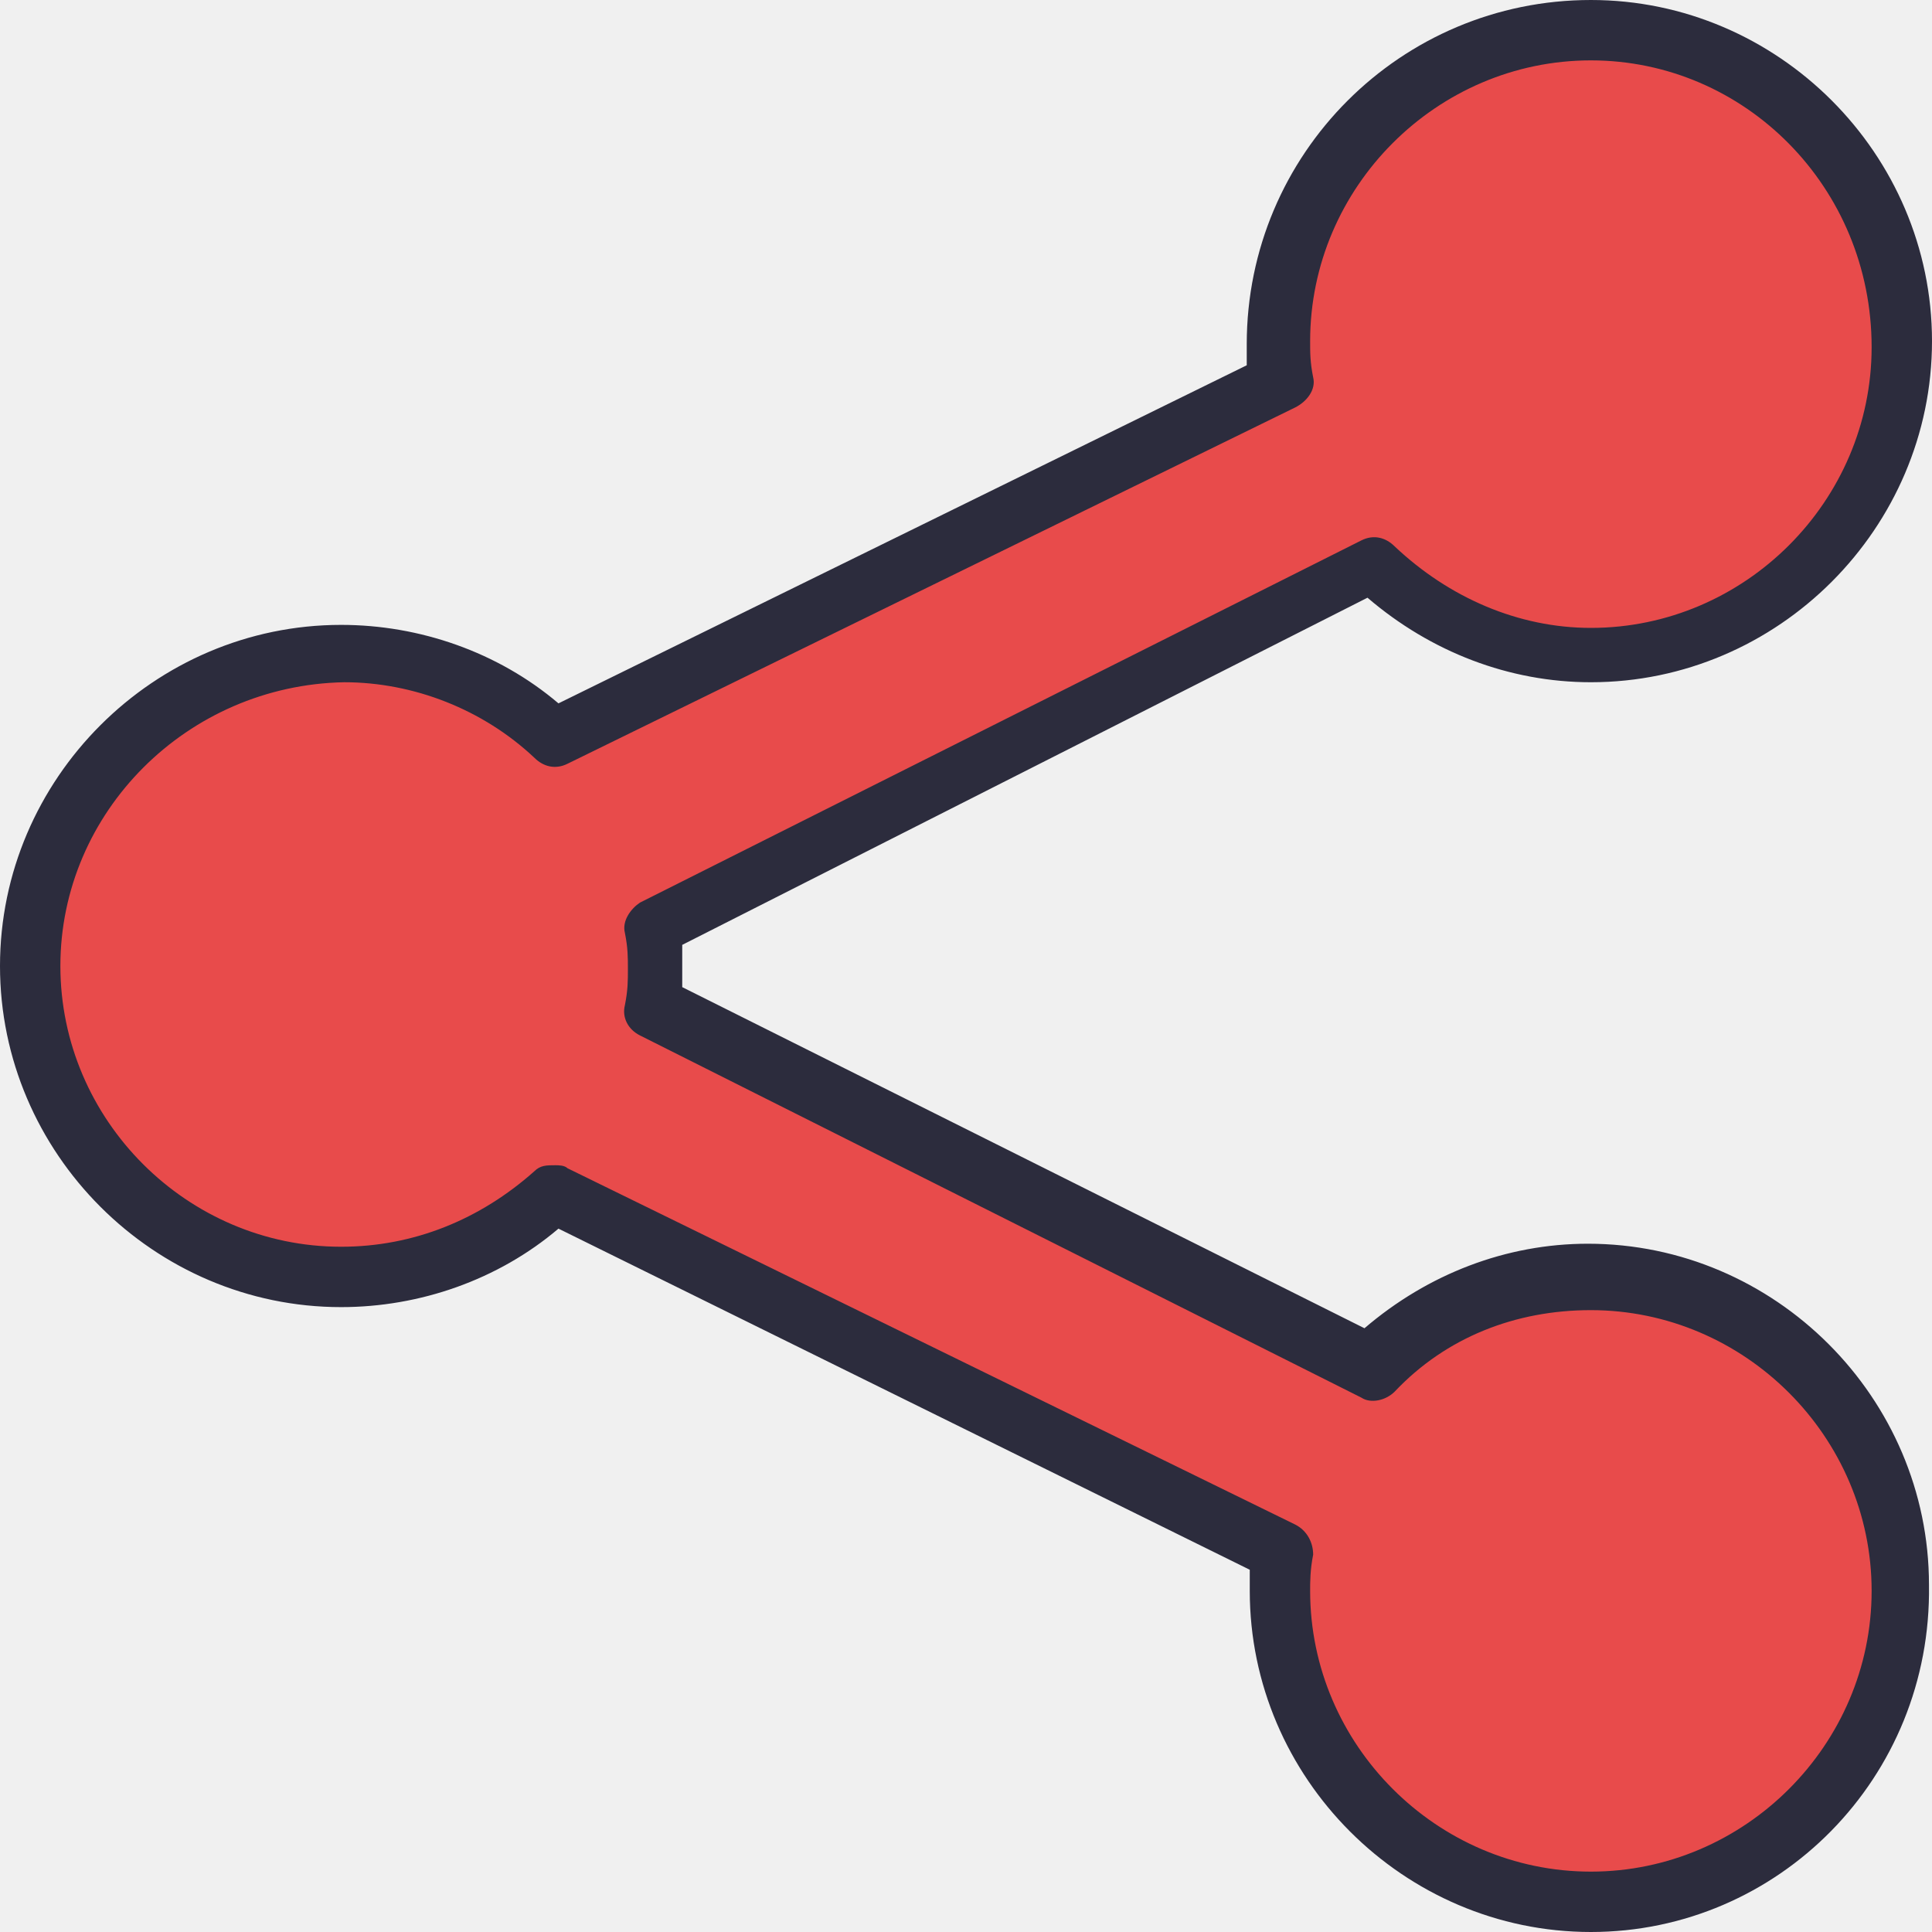
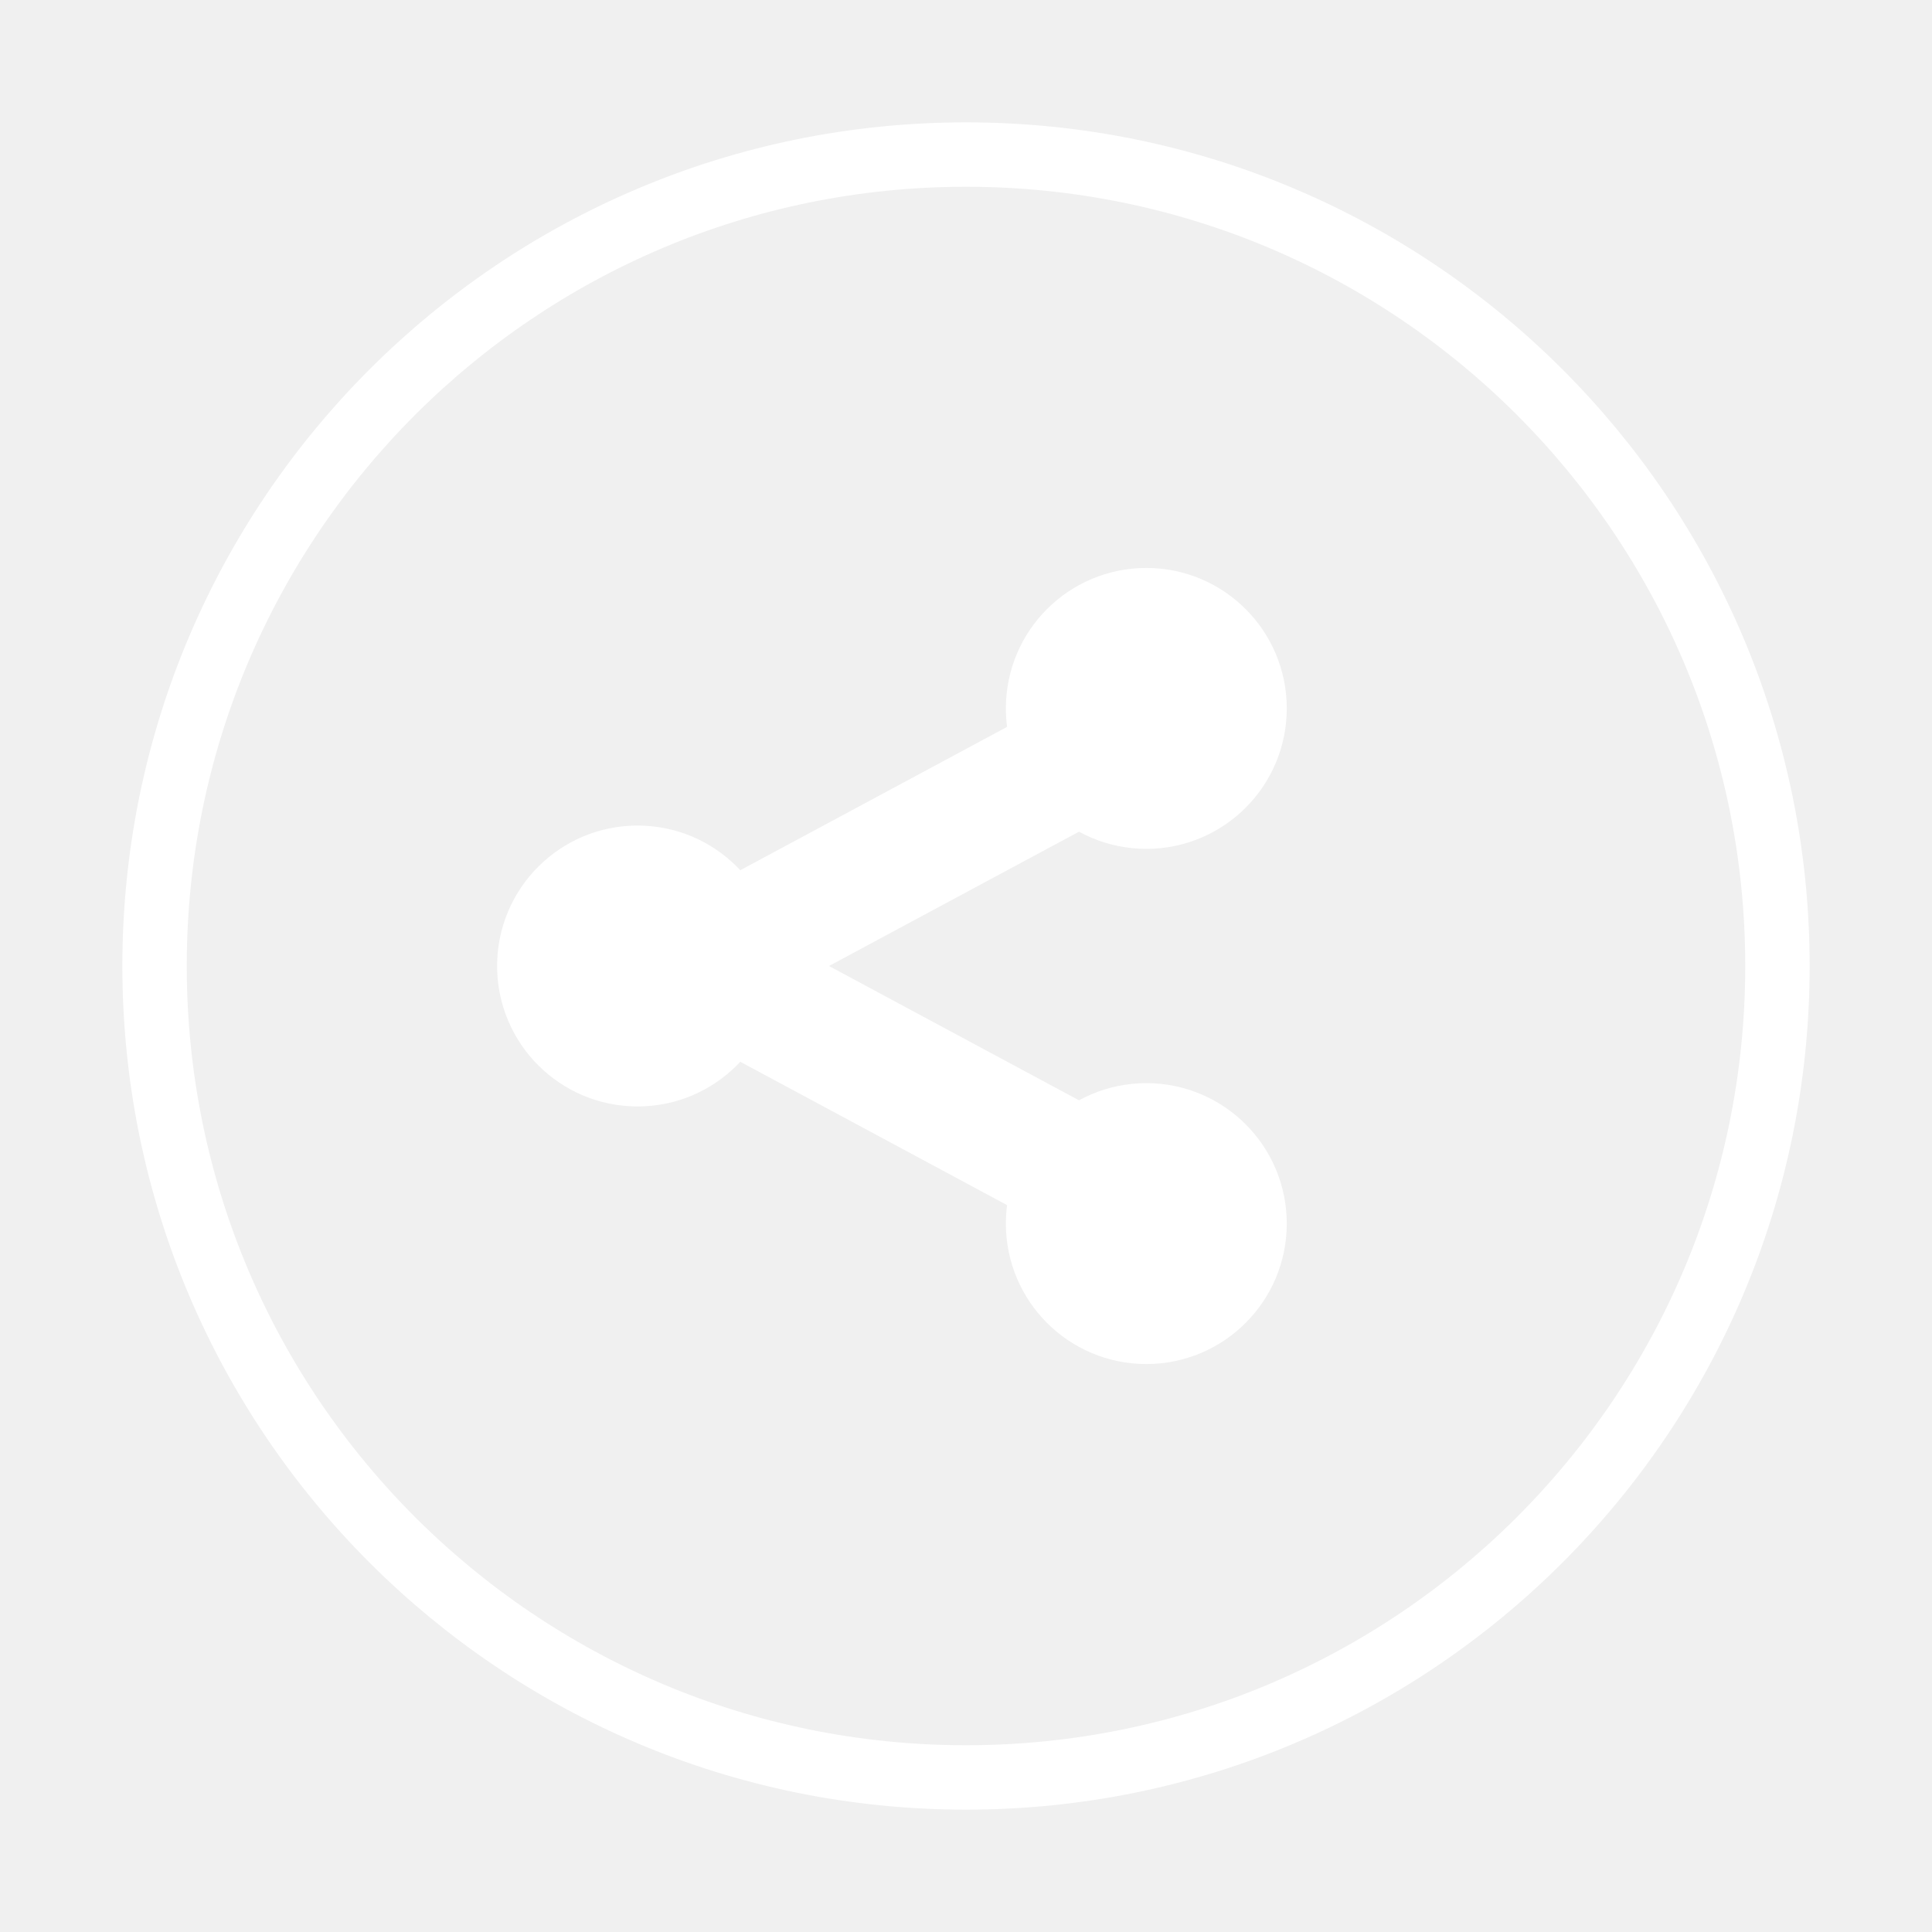
- <svg xmlns="http://www.w3.org/2000/svg" version="1.1" id="Layer_1" x="0px" y="0px" viewBox="0 0 64 64" enable-background="new 0 0 64 64" xml:space="preserve">
-   <g>
-     <g>
-       <path fill="#E84B4B" d="M52.7,42.3c-2.8,0-5.4,1.1-7.2,3l-23.9-12c0.1-0.4,0.1-0.9,0.1-1.3c0-0.4,0-0.9-0.1-1.3l23.9-12    c1.9,1.8,4.4,3,7.2,3C58.4,21.7,63,17,63,11.3S58.4,1,52.7,1S42.3,5.6,42.3,11.3c0,0.5,0,0.9,0.1,1.3L18.4,24.4    c-1.8-1.7-4.3-2.8-7-2.8C5.6,21.7,1,26.3,1,32s4.6,10.3,10.3,10.3c2.7,0,5.2-1.1,7-2.8l24.1,11.8c-0.1,0.4-0.1,0.9-0.1,1.3    C42.3,58.4,47,63,52.7,63S63,58.4,63,52.7S58.4,42.3,52.7,42.3z" />
-     </g>
-     <g>
-       <path fill="#2C2C3D" d="M52.7,64c-6.2,0-11.3-5.1-11.3-11.3c0-0.2,0-0.5,0-0.7L18.5,40.7c-2,1.7-4.6,2.6-7.2,2.6    C5.1,43.3,0,38.2,0,32s5.1-11.3,11.3-11.3c2.6,0,5.2,0.9,7.2,2.6l22.8-11.2c0-0.3,0-0.5,0-0.7C41.3,5.1,46.4,0,52.7,0    C58.9,0,64,5.1,64,11.3c0,6.2-5.1,11.3-11.3,11.3c-2.7,0-5.3-1-7.4-2.8L22.6,31.3c0,0.3,0,0.5,0,0.7s0,0.5,0,0.7l22.6,11.3    c2.1-1.8,4.7-2.8,7.4-2.8c6.2,0,11.3,5.1,11.3,11.3C64,58.9,58.9,64,52.7,64z M18.4,38.6c0.1,0,0.3,0,0.4,0.1l24.1,11.8    c0.4,0.2,0.6,0.6,0.6,1c-0.1,0.5-0.1,0.9-0.1,1.2c0,5.1,4.2,9.3,9.3,9.3s9.3-4.2,9.3-9.3c0-5.1-4.2-9.3-9.3-9.3    c-2.5,0-4.8,0.9-6.5,2.7c-0.3,0.3-0.8,0.4-1.1,0.2l-23.9-12c-0.4-0.2-0.6-0.6-0.5-1c0.1-0.5,0.1-0.8,0.1-1.2s0-0.7-0.1-1.2    c-0.1-0.4,0.2-0.8,0.5-1l23.9-12c0.4-0.2,0.8-0.1,1.1,0.2c1.8,1.7,4.1,2.7,6.5,2.7c5.1,0,9.3-4.2,9.3-9.3C62,6.2,57.8,2,52.7,2    s-9.3,4.2-9.3,9.3c0,0.4,0,0.7,0.1,1.2c0.1,0.4-0.2,0.8-0.6,1L18.8,25.3c-0.4,0.2-0.8,0.1-1.1-0.2c-1.7-1.6-4-2.5-6.3-2.5    C6.2,22.7,2,26.9,2,32s4.2,9.3,9.3,9.3c2.4,0,4.6-0.9,6.4-2.5C17.9,38.6,18.1,38.6,18.4,38.6z" />
-     </g>
-   </g>
+ <svg xmlns="http://www.w3.org/2000/svg" viewBox="0 0 30 30" enable-background="new 0 0 30 30">
+   <style type="text/css">.st0{fill:none;stroke:#FFFFFF;} .st1{stroke:#FFFFFF;stroke-miterlimit:10;} .st2{fill:#FFFFFF;stroke:#FFFFFF;stroke-width:1.962;} .st3{fill:#FFFFFF;stroke:#FFFFFF;stroke-miterlimit:10;} .st4{fill:none;stroke:#FFFFFF;stroke-width:1.962;} .st5{fill:none;stroke:#FFFFFF;stroke-width:1.962;stroke-linecap:square;stroke-linejoin:round;}</style>
+   <circle class="st0" cx="15" cy="15" r="12.6" />
+   <path class="st1" d="M17.8 12.2c.7 0 1.2-.5 1.2-1.2s-.5-1.2-1.2-1.2-1.2.5-1.2 1.2.6 1.2 1.2 1.2" />
+   <circle class="st2" cx="17.8" cy="11" r="1.2" />
+   <path class="st3" d="M17.8 20.2c.7 0 1.2-.5 1.2-1.2s-.5-1.2-1.2-1.2-1.2.5-1.2 1.2c0 .6.6 1.2 1.2 1.2" />
+   <circle class="st4" cx="17.8" cy="19" r="1.2" />
+   <path class="st3" d="M9.9 16.2c.7 0 1.2-.5 1.2-1.2s-.5-1.2-1.2-1.2-1.2.5-1.2 1.2.5 1.2 1.2 1.2" />
+   <circle class="st4" cx="9.9" cy="15" r="1.2" />
+   <polyline class="st5" points="17.5,11.4 10.8,15 17.5,18.6" />
</svg>
